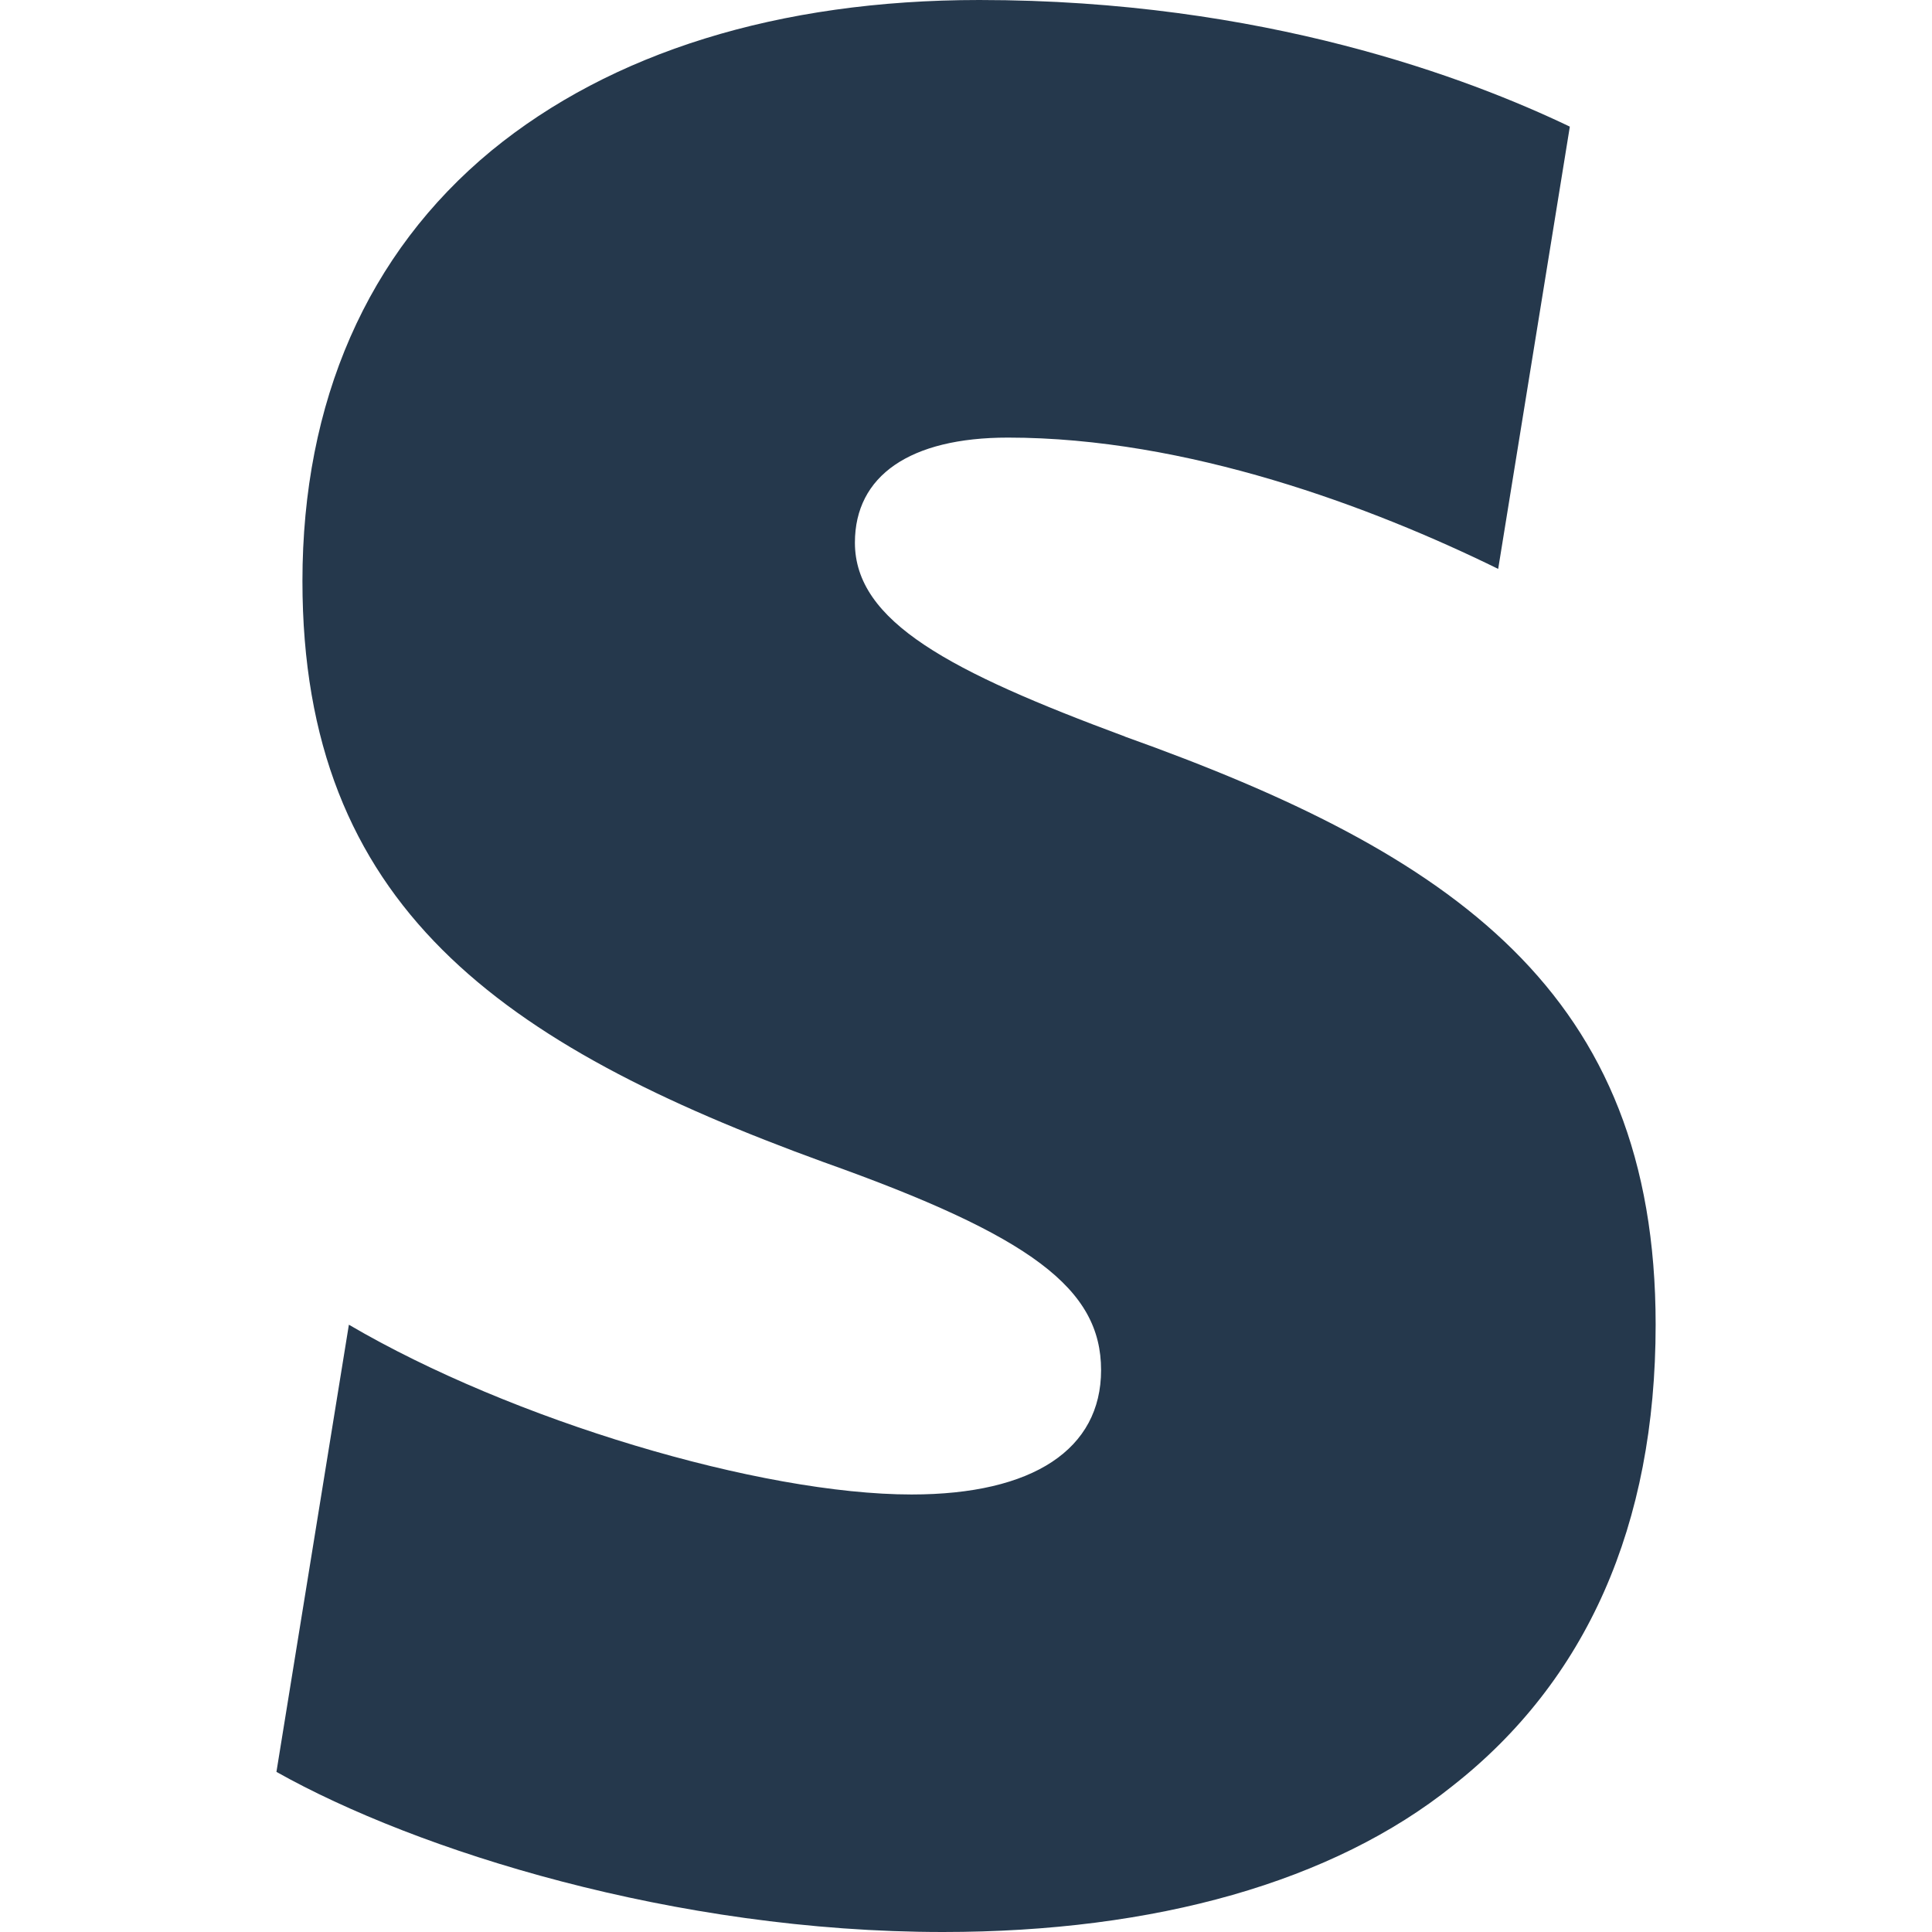
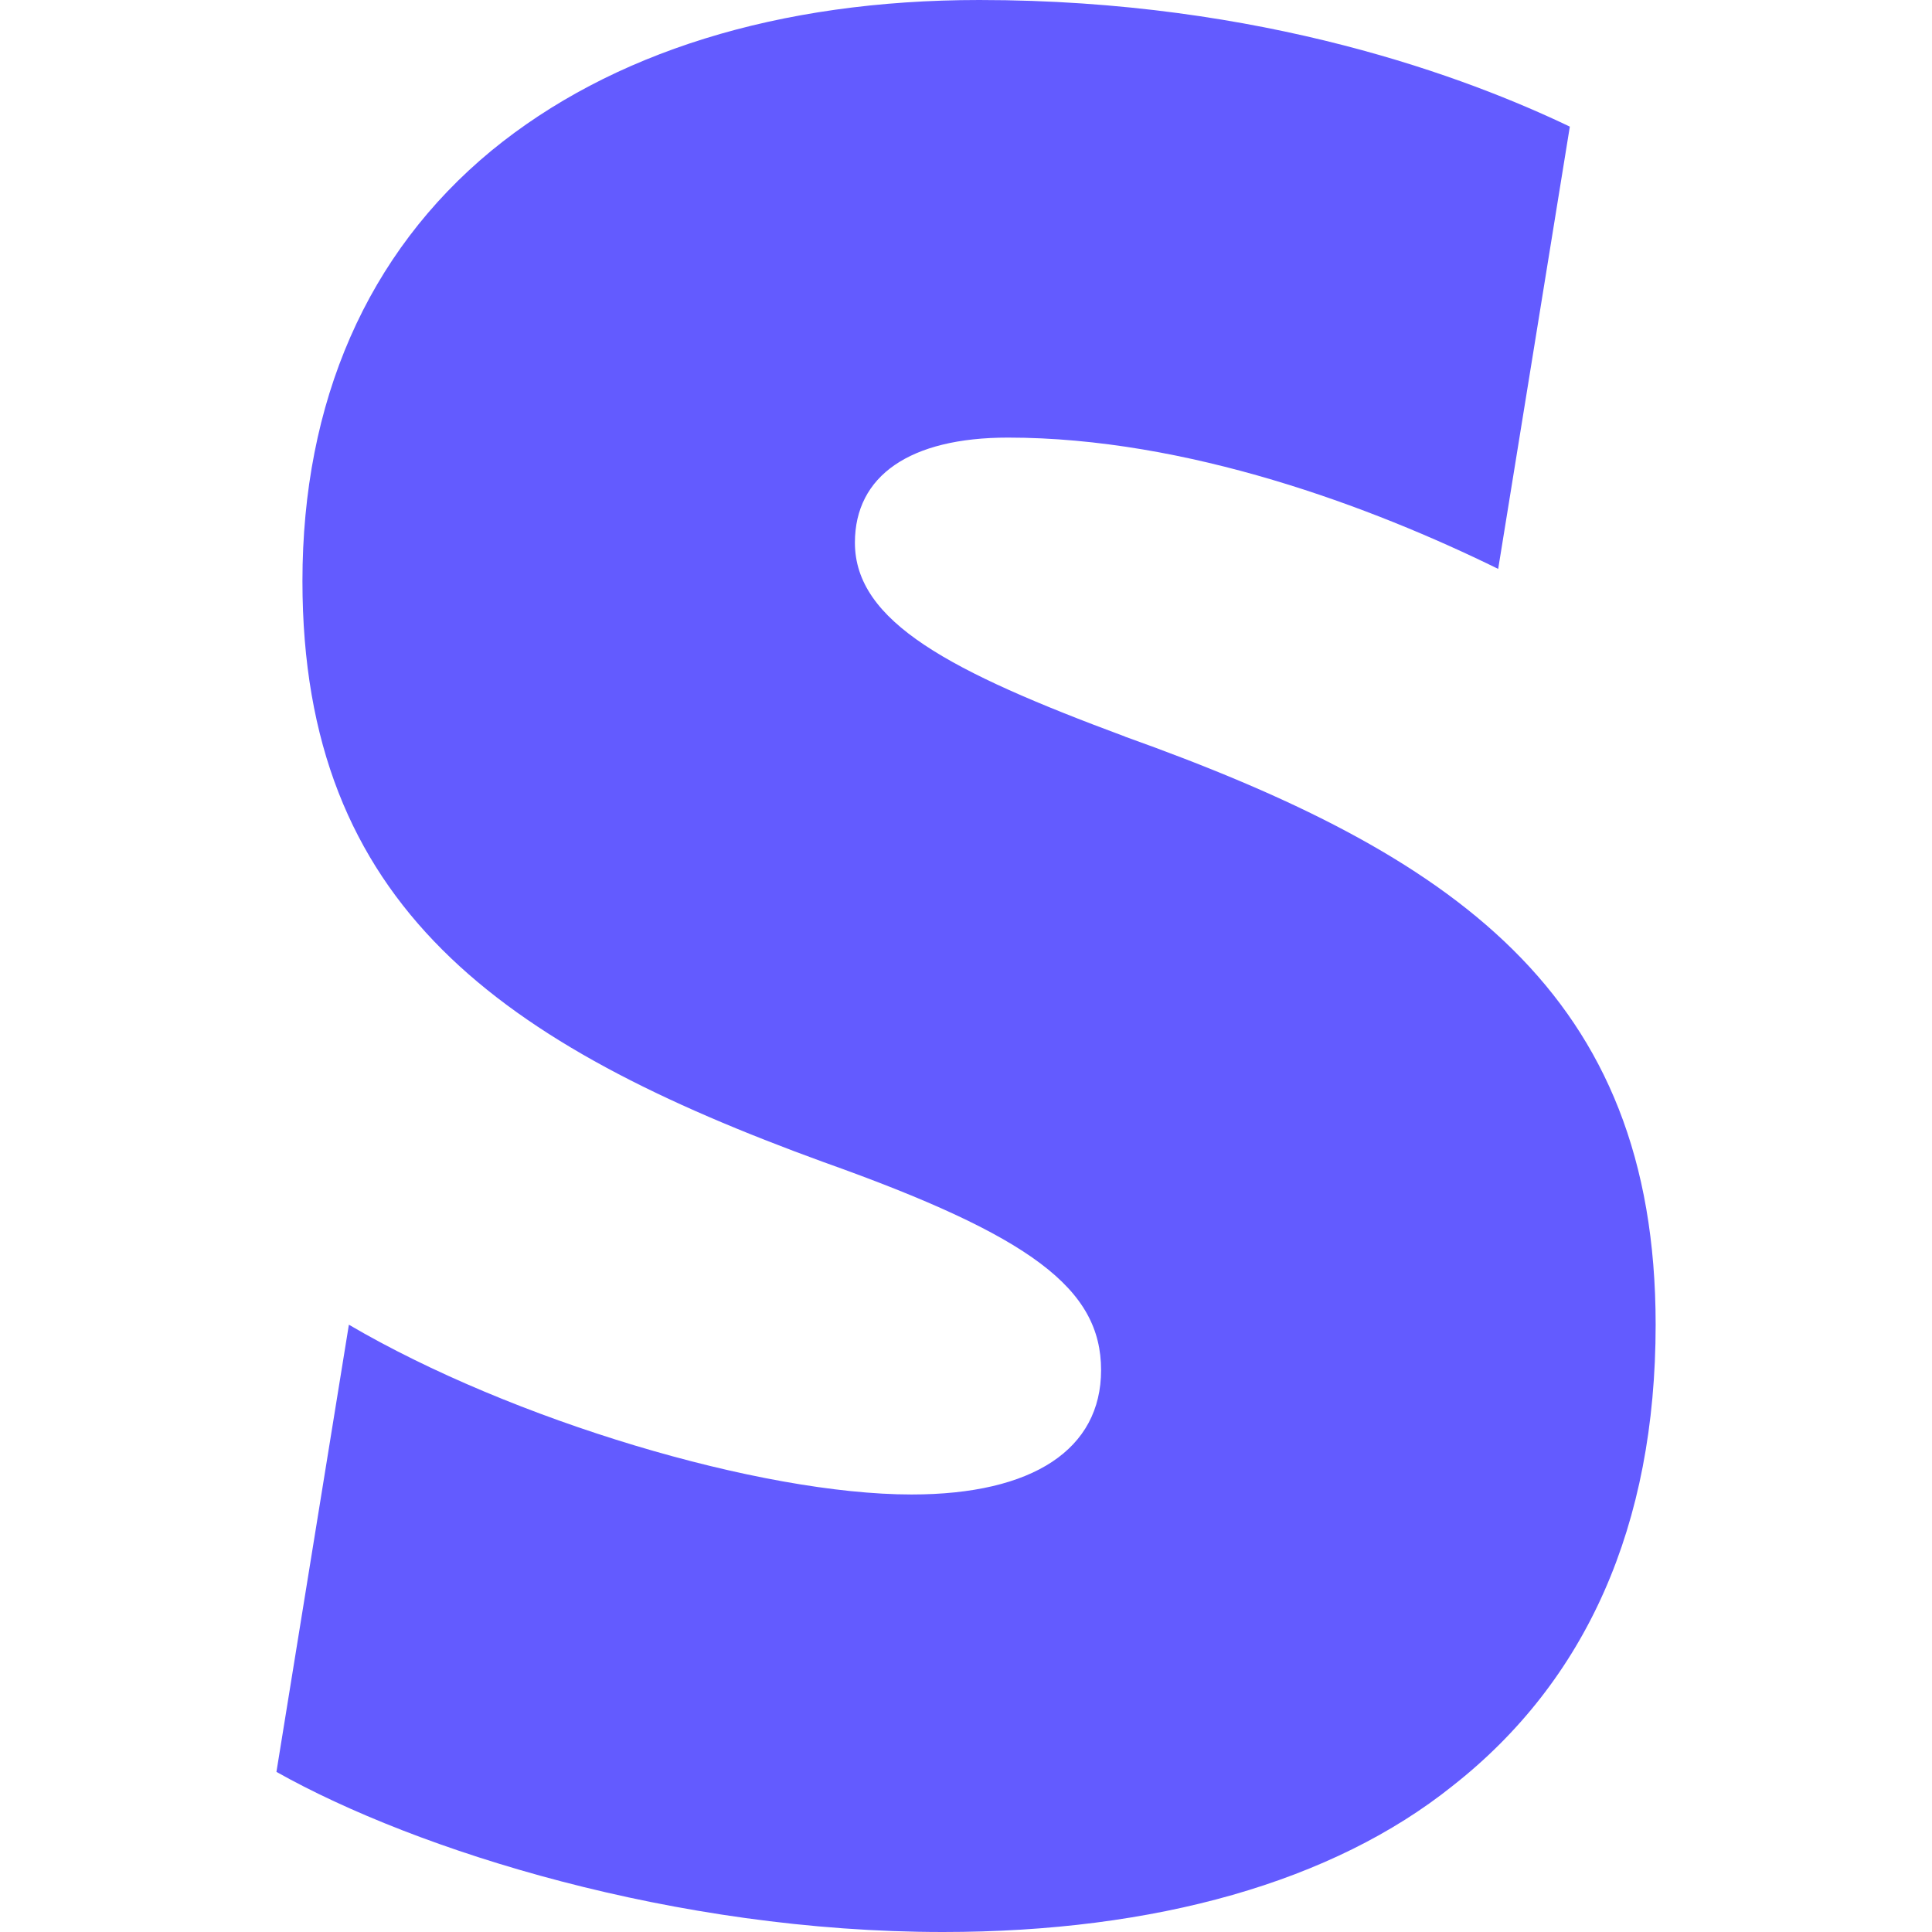
- <svg xmlns="http://www.w3.org/2000/svg" fill="#25384C" role="img" viewBox="0 0 24 24">
+ <svg xmlns="http://www.w3.org/2000/svg" fill="#635BFF" role="img" viewBox="0 0 24 24">
  <path d="M13.976 9.15c-2.172-.806-3.356-1.426-3.356-2.409 0-.831.683-1.305 1.901-1.305 2.227 0 4.515.858 6.09 1.631l.89-5.494C18.252.975 15.697 0 12.165 0 9.667 0 7.589.654 6.104 1.872 4.56 3.147 3.757 4.992 3.757 7.218c0 4.039 2.467 5.76 6.476 7.219 2.585.92 3.445 1.574 3.445 2.583 0 .98-.84 1.545-2.354 1.545-1.875 0-4.965-.921-6.99-2.109l-.9 5.555C5.175 22.99 8.385 24 11.714 24c2.641 0 4.843-.624 6.328-1.813 1.664-1.305 2.525-3.236 2.525-5.732 0-4.128-2.524-5.851-6.594-7.305h.003z" />
</svg>
